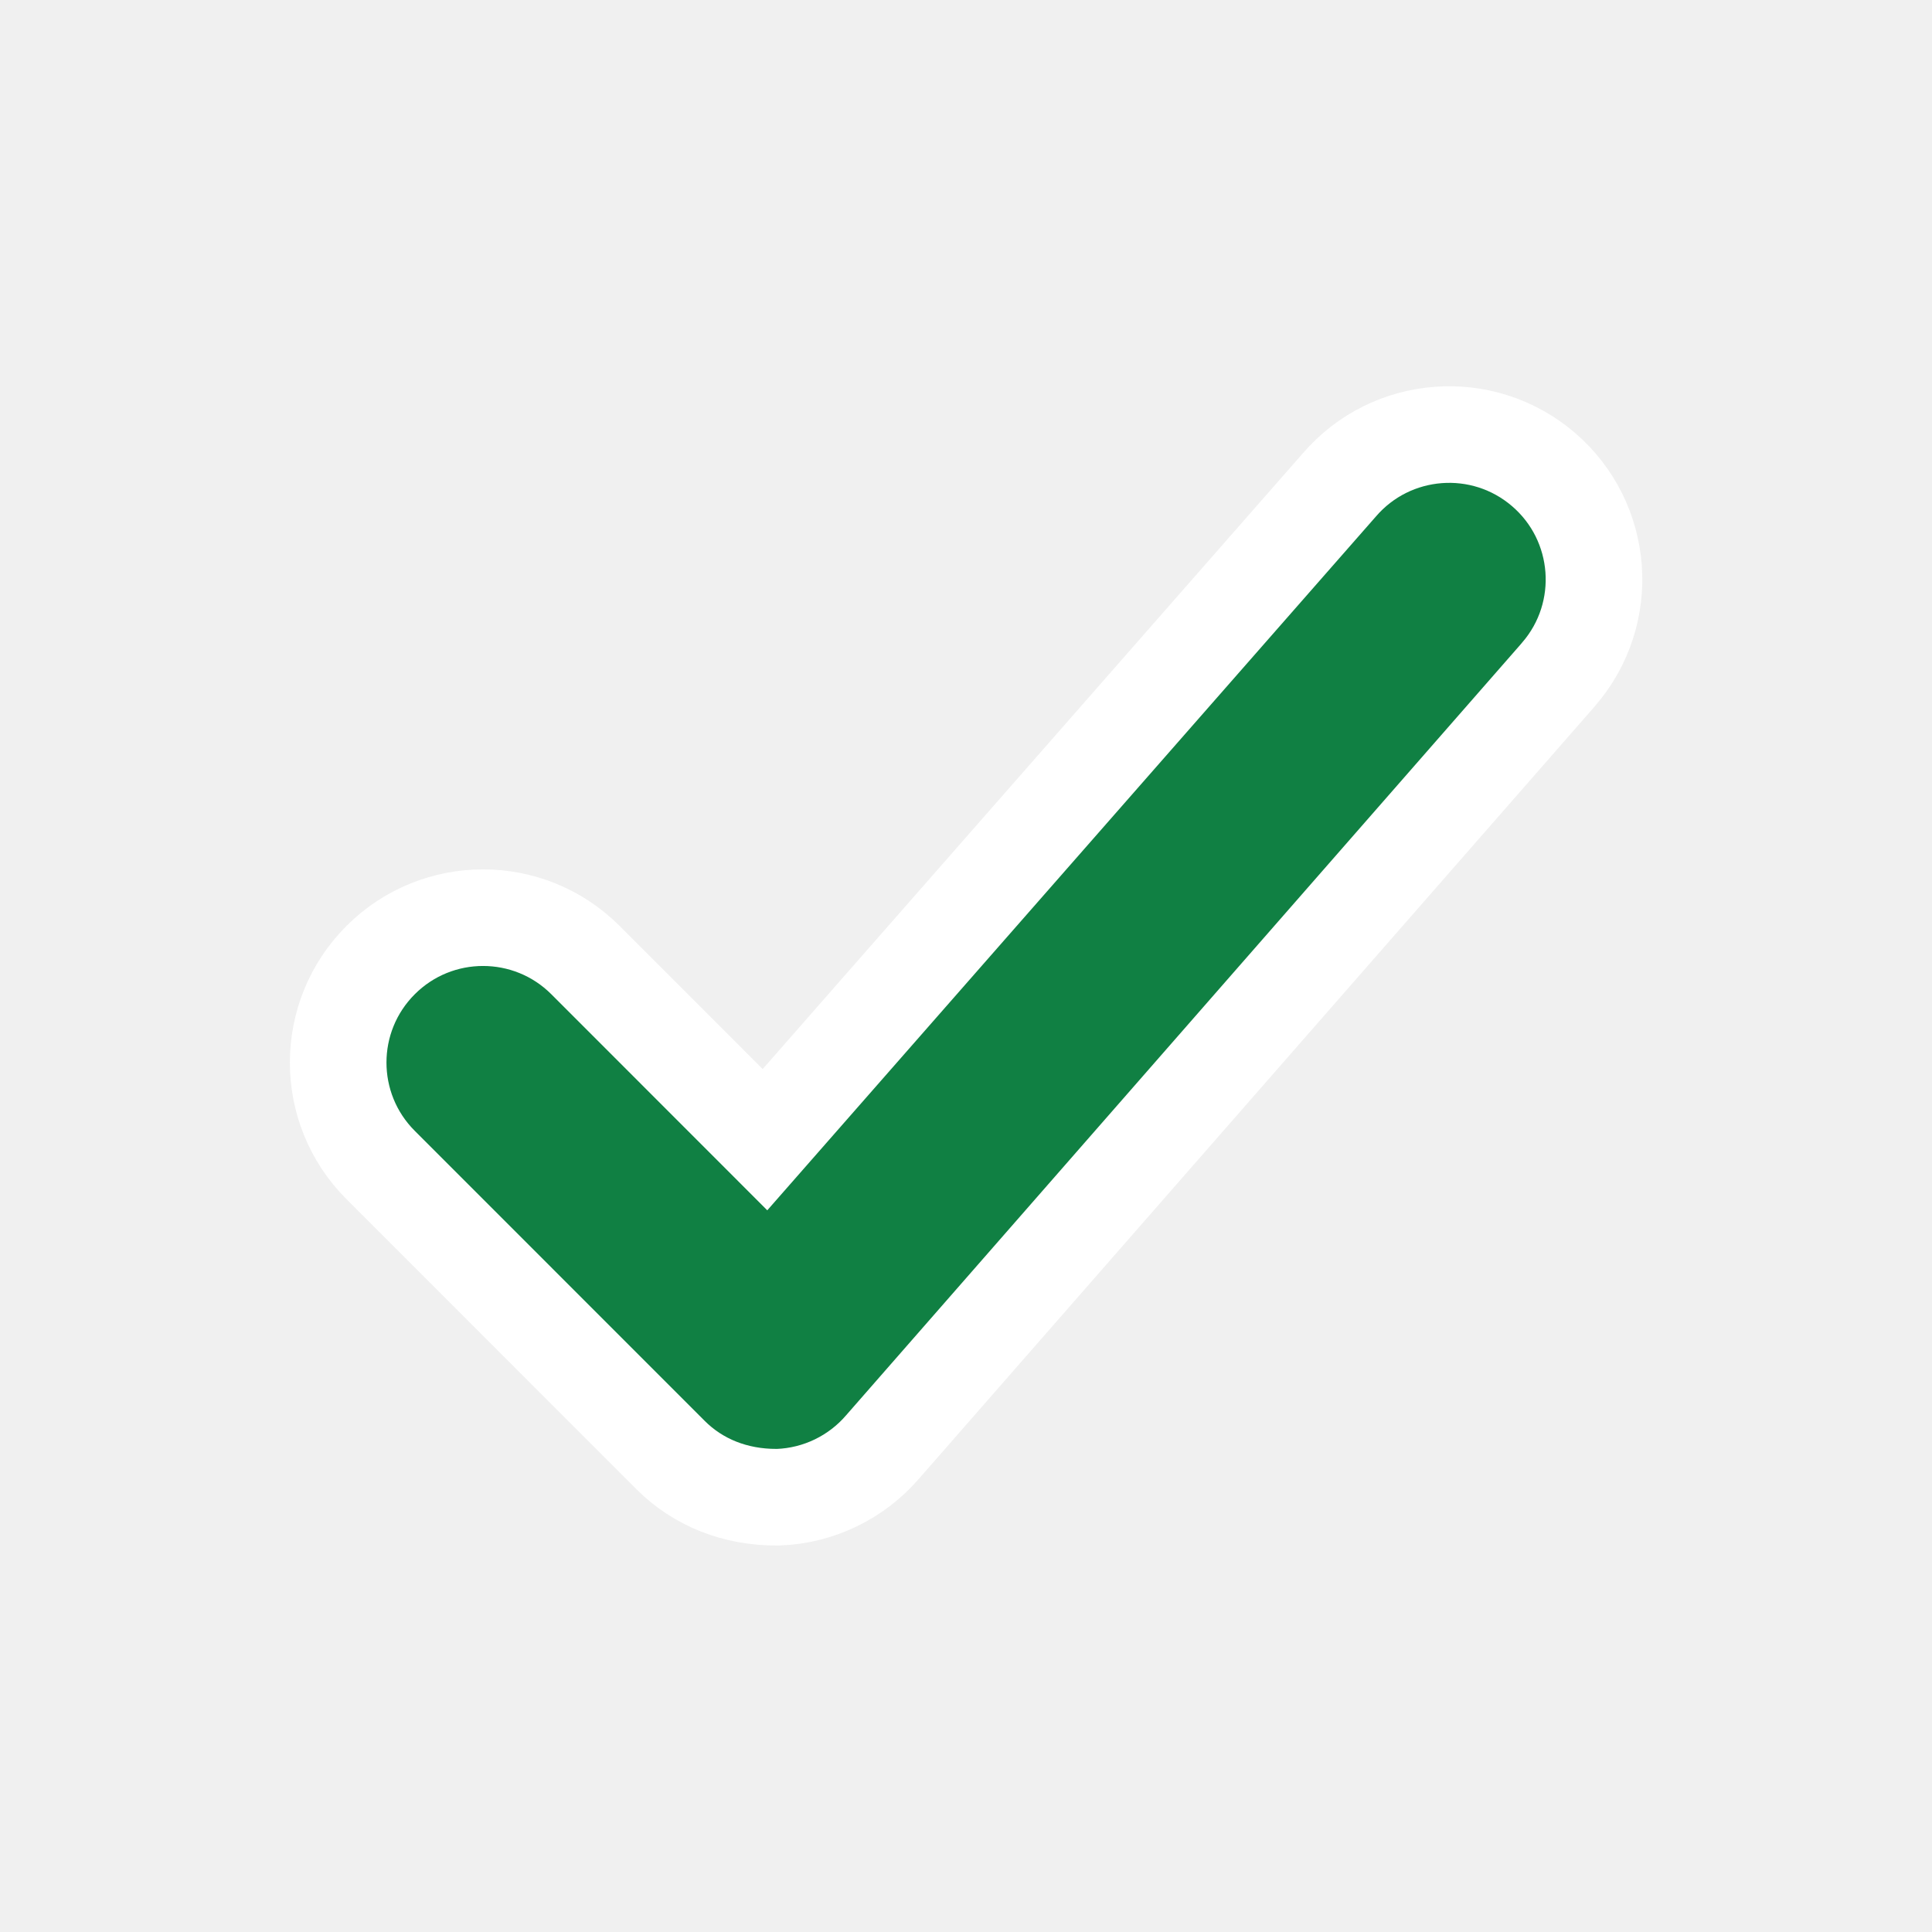
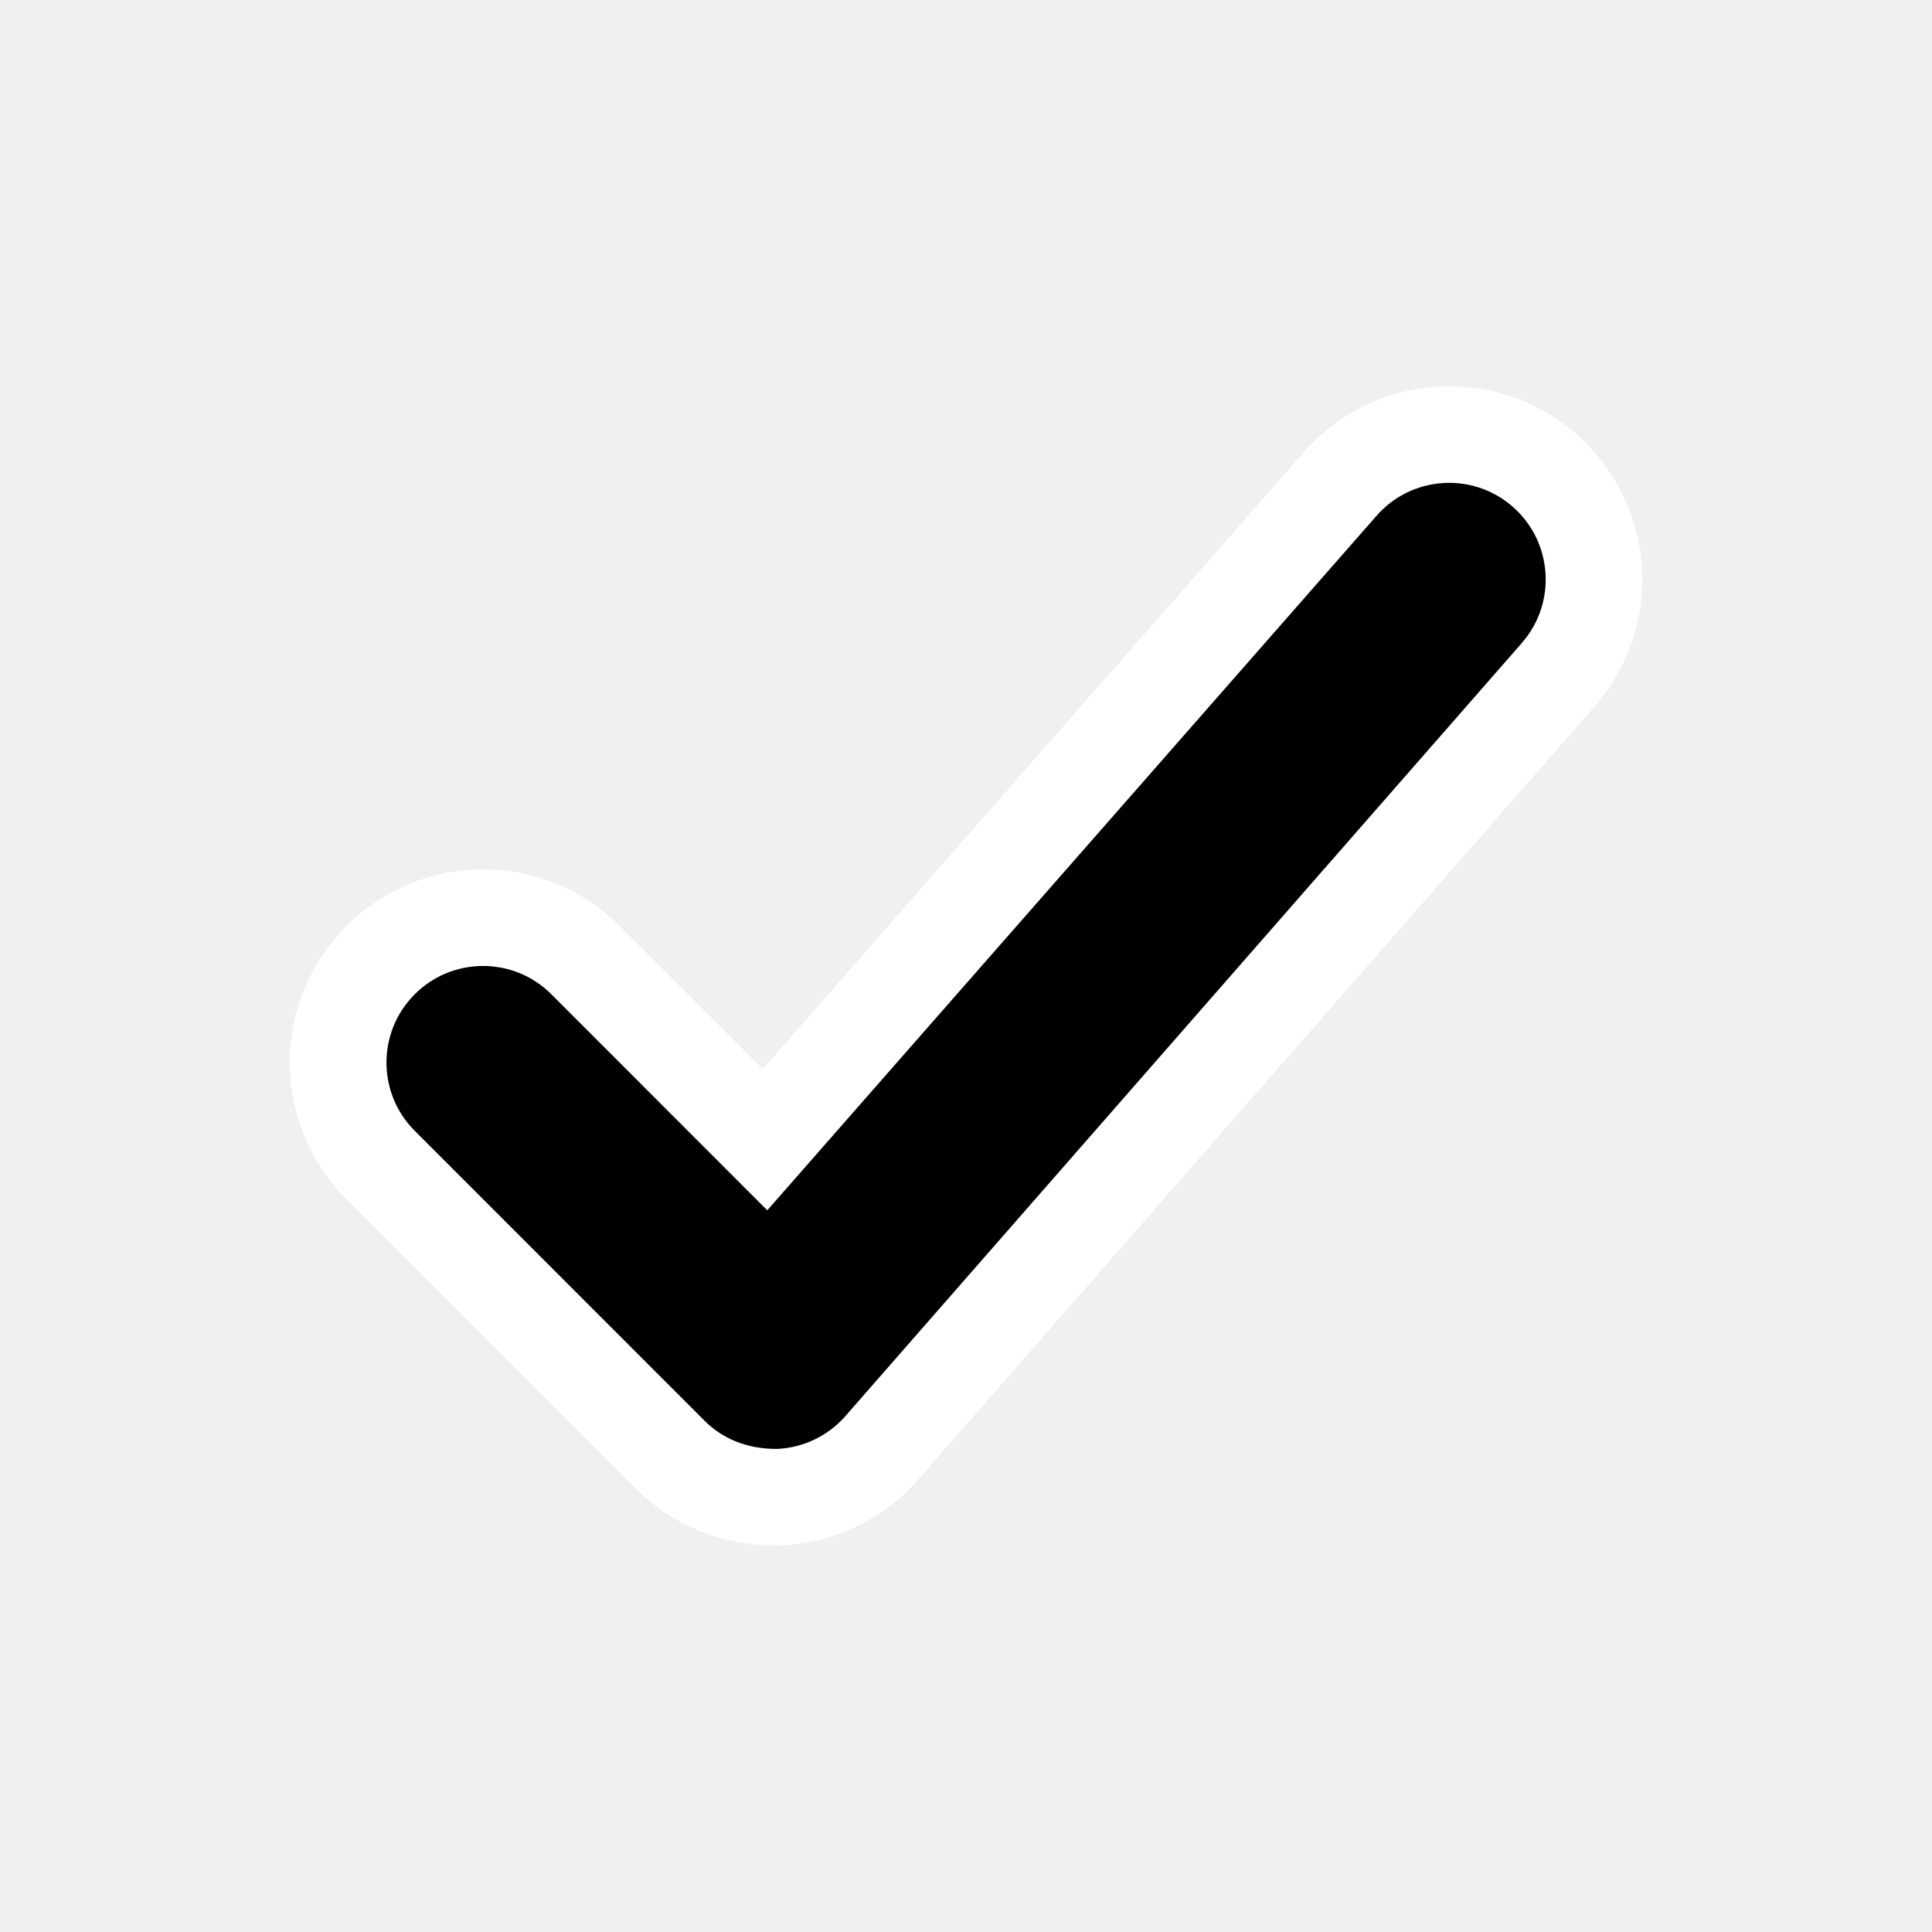
<svg xmlns="http://www.w3.org/2000/svg" fill="none" class="icon icon-tick" viewBox="0 0 20 20">
-   <path fill="#108043" stroke="#fff" d="m16.136 6.979.003-.004a1.499 1.499 0 0 0-2.275-1.954l-5.945 6.777-1.858-1.859A1.499 1.499 0 1 0 3.94 12.06l2.999 3c.289.29.675.44 1.1.439h.019a1.5 1.5 0 0 0 1.08-.522z" />
+   <path fill="currentColor" stroke="#fff" d="m16.136 6.979.003-.004a1.499 1.499 0 0 0-2.275-1.954l-5.945 6.777-1.858-1.859A1.499 1.499 0 1 0 3.94 12.06l2.999 3c.289.29.675.44 1.1.439h.019a1.5 1.5 0 0 0 1.08-.522z" />
</svg>
